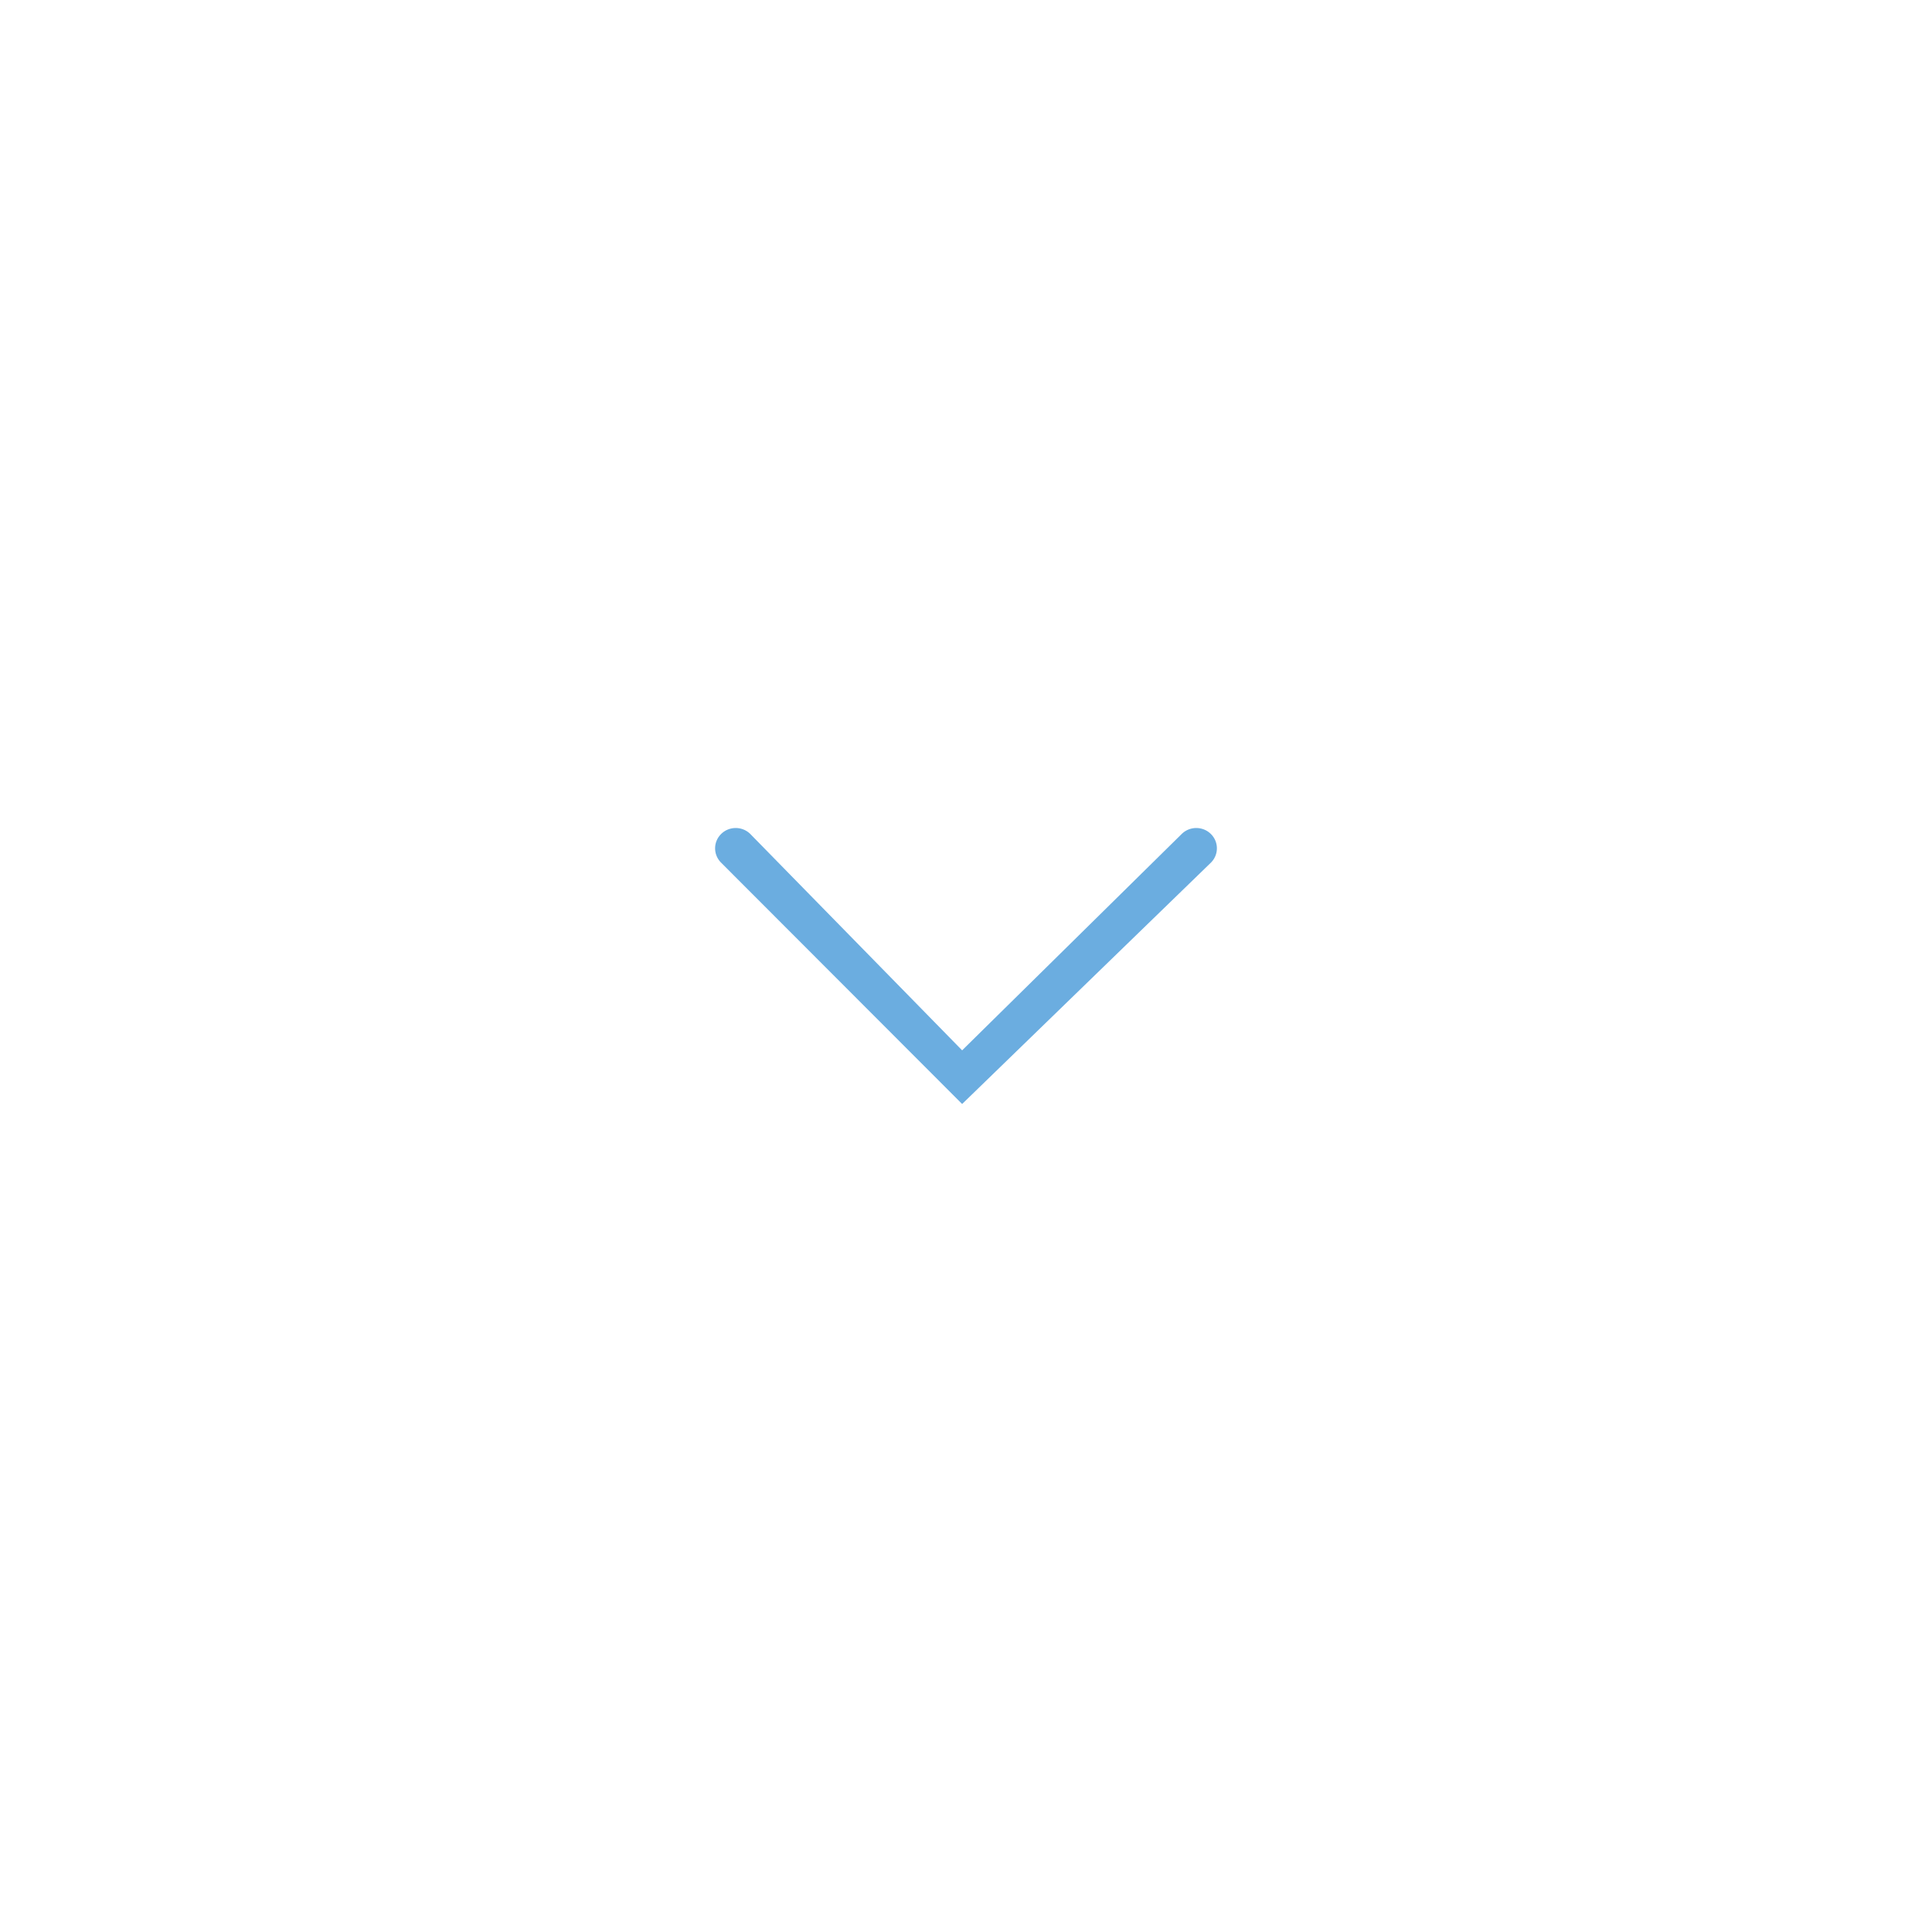
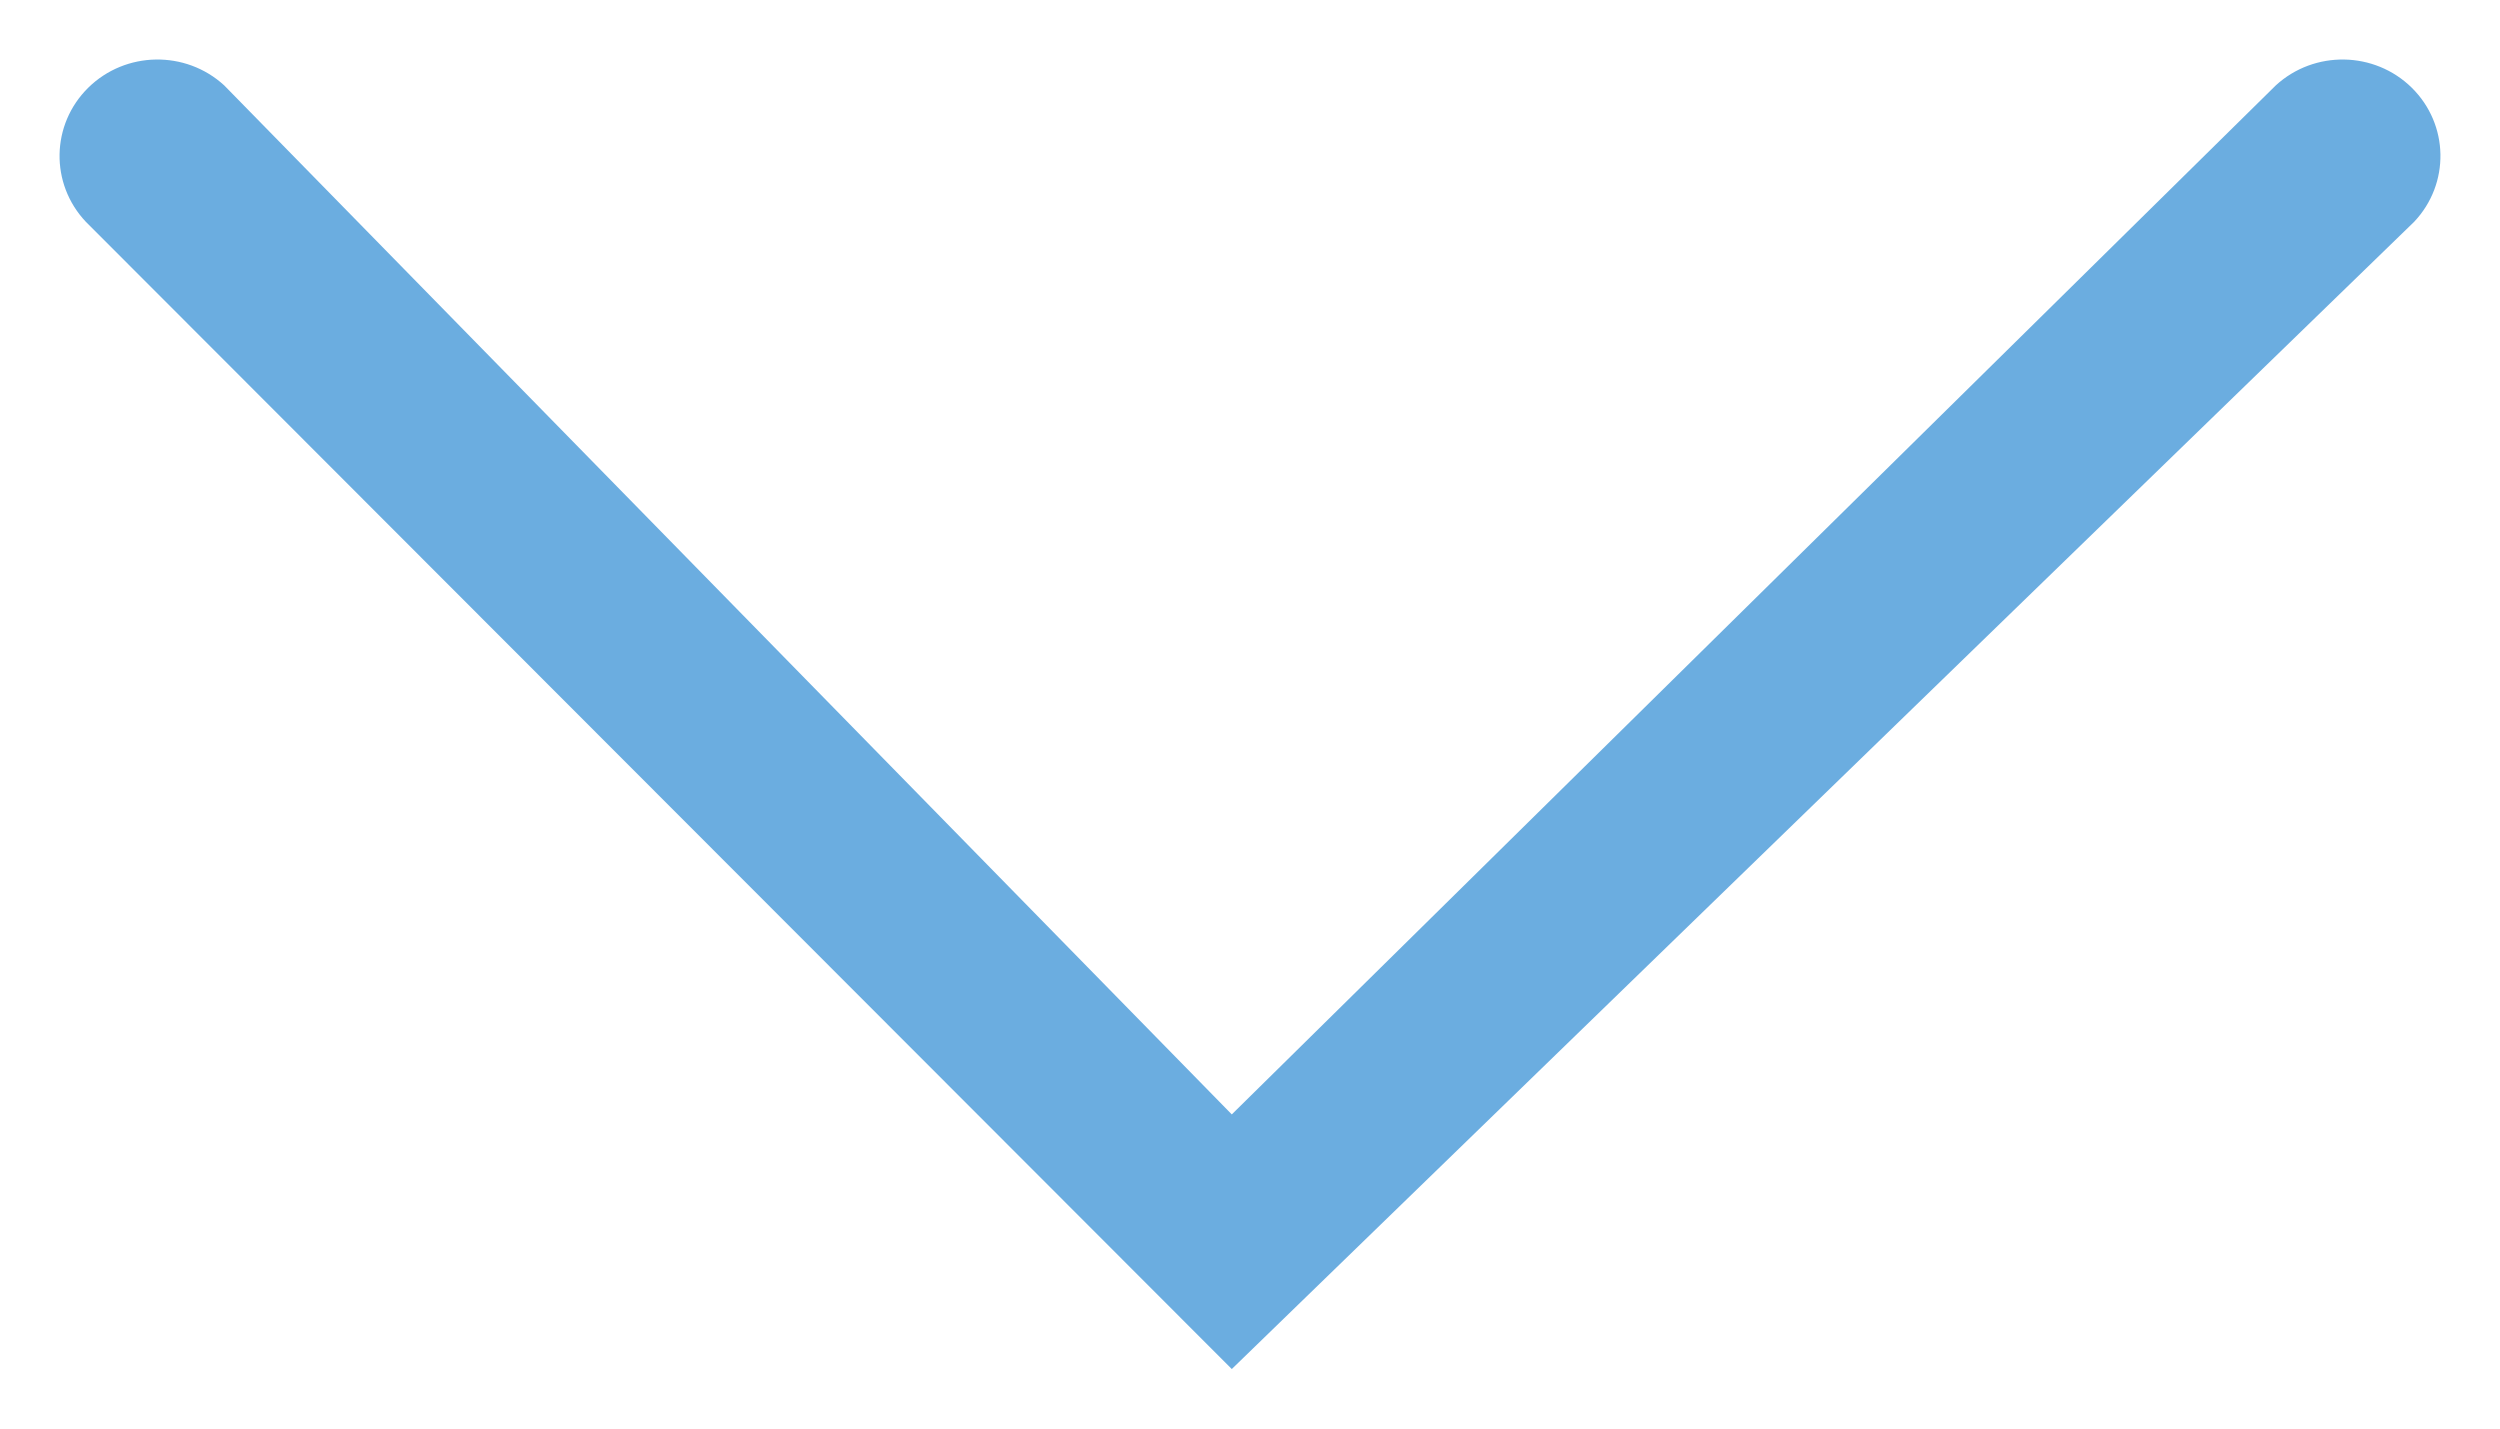
- <svg xmlns="http://www.w3.org/2000/svg" width="77" height="77" viewBox="0 0 77 77" fill="none">
-   <path fill-rule="evenodd" clip-rule="evenodd" d="M48.279 34.363C48.581 34.043 48.572 33.546 48.259 33.237C47.946 32.929 47.441 32.92 47.117 33.218L38.346 41.861L29.883 33.218C29.559 32.92 29.054 32.929 28.741 33.237C28.428 33.546 28.419 34.043 28.721 34.363L38.346 44L48.279 34.363Z" fill="#6BADE0" />
+ <svg xmlns="http://www.w3.org/2000/svg" width="21" height="12" viewBox="0 0 21 12" fill="none">
+   <path fill-rule="evenodd" clip-rule="evenodd" d="M20.279 1.863C20.581 1.543 20.572 1.046 20.259 0.737C19.946 0.429 19.441 0.42 19.117 0.717L10.347 9.361L1.883 0.717C1.559 0.42 1.054 0.429 0.741 0.737C0.428 1.046 0.419 1.543 0.721 1.863L10.347 11.5L20.279 1.863Z" fill="#6BADE0" />
</svg>
